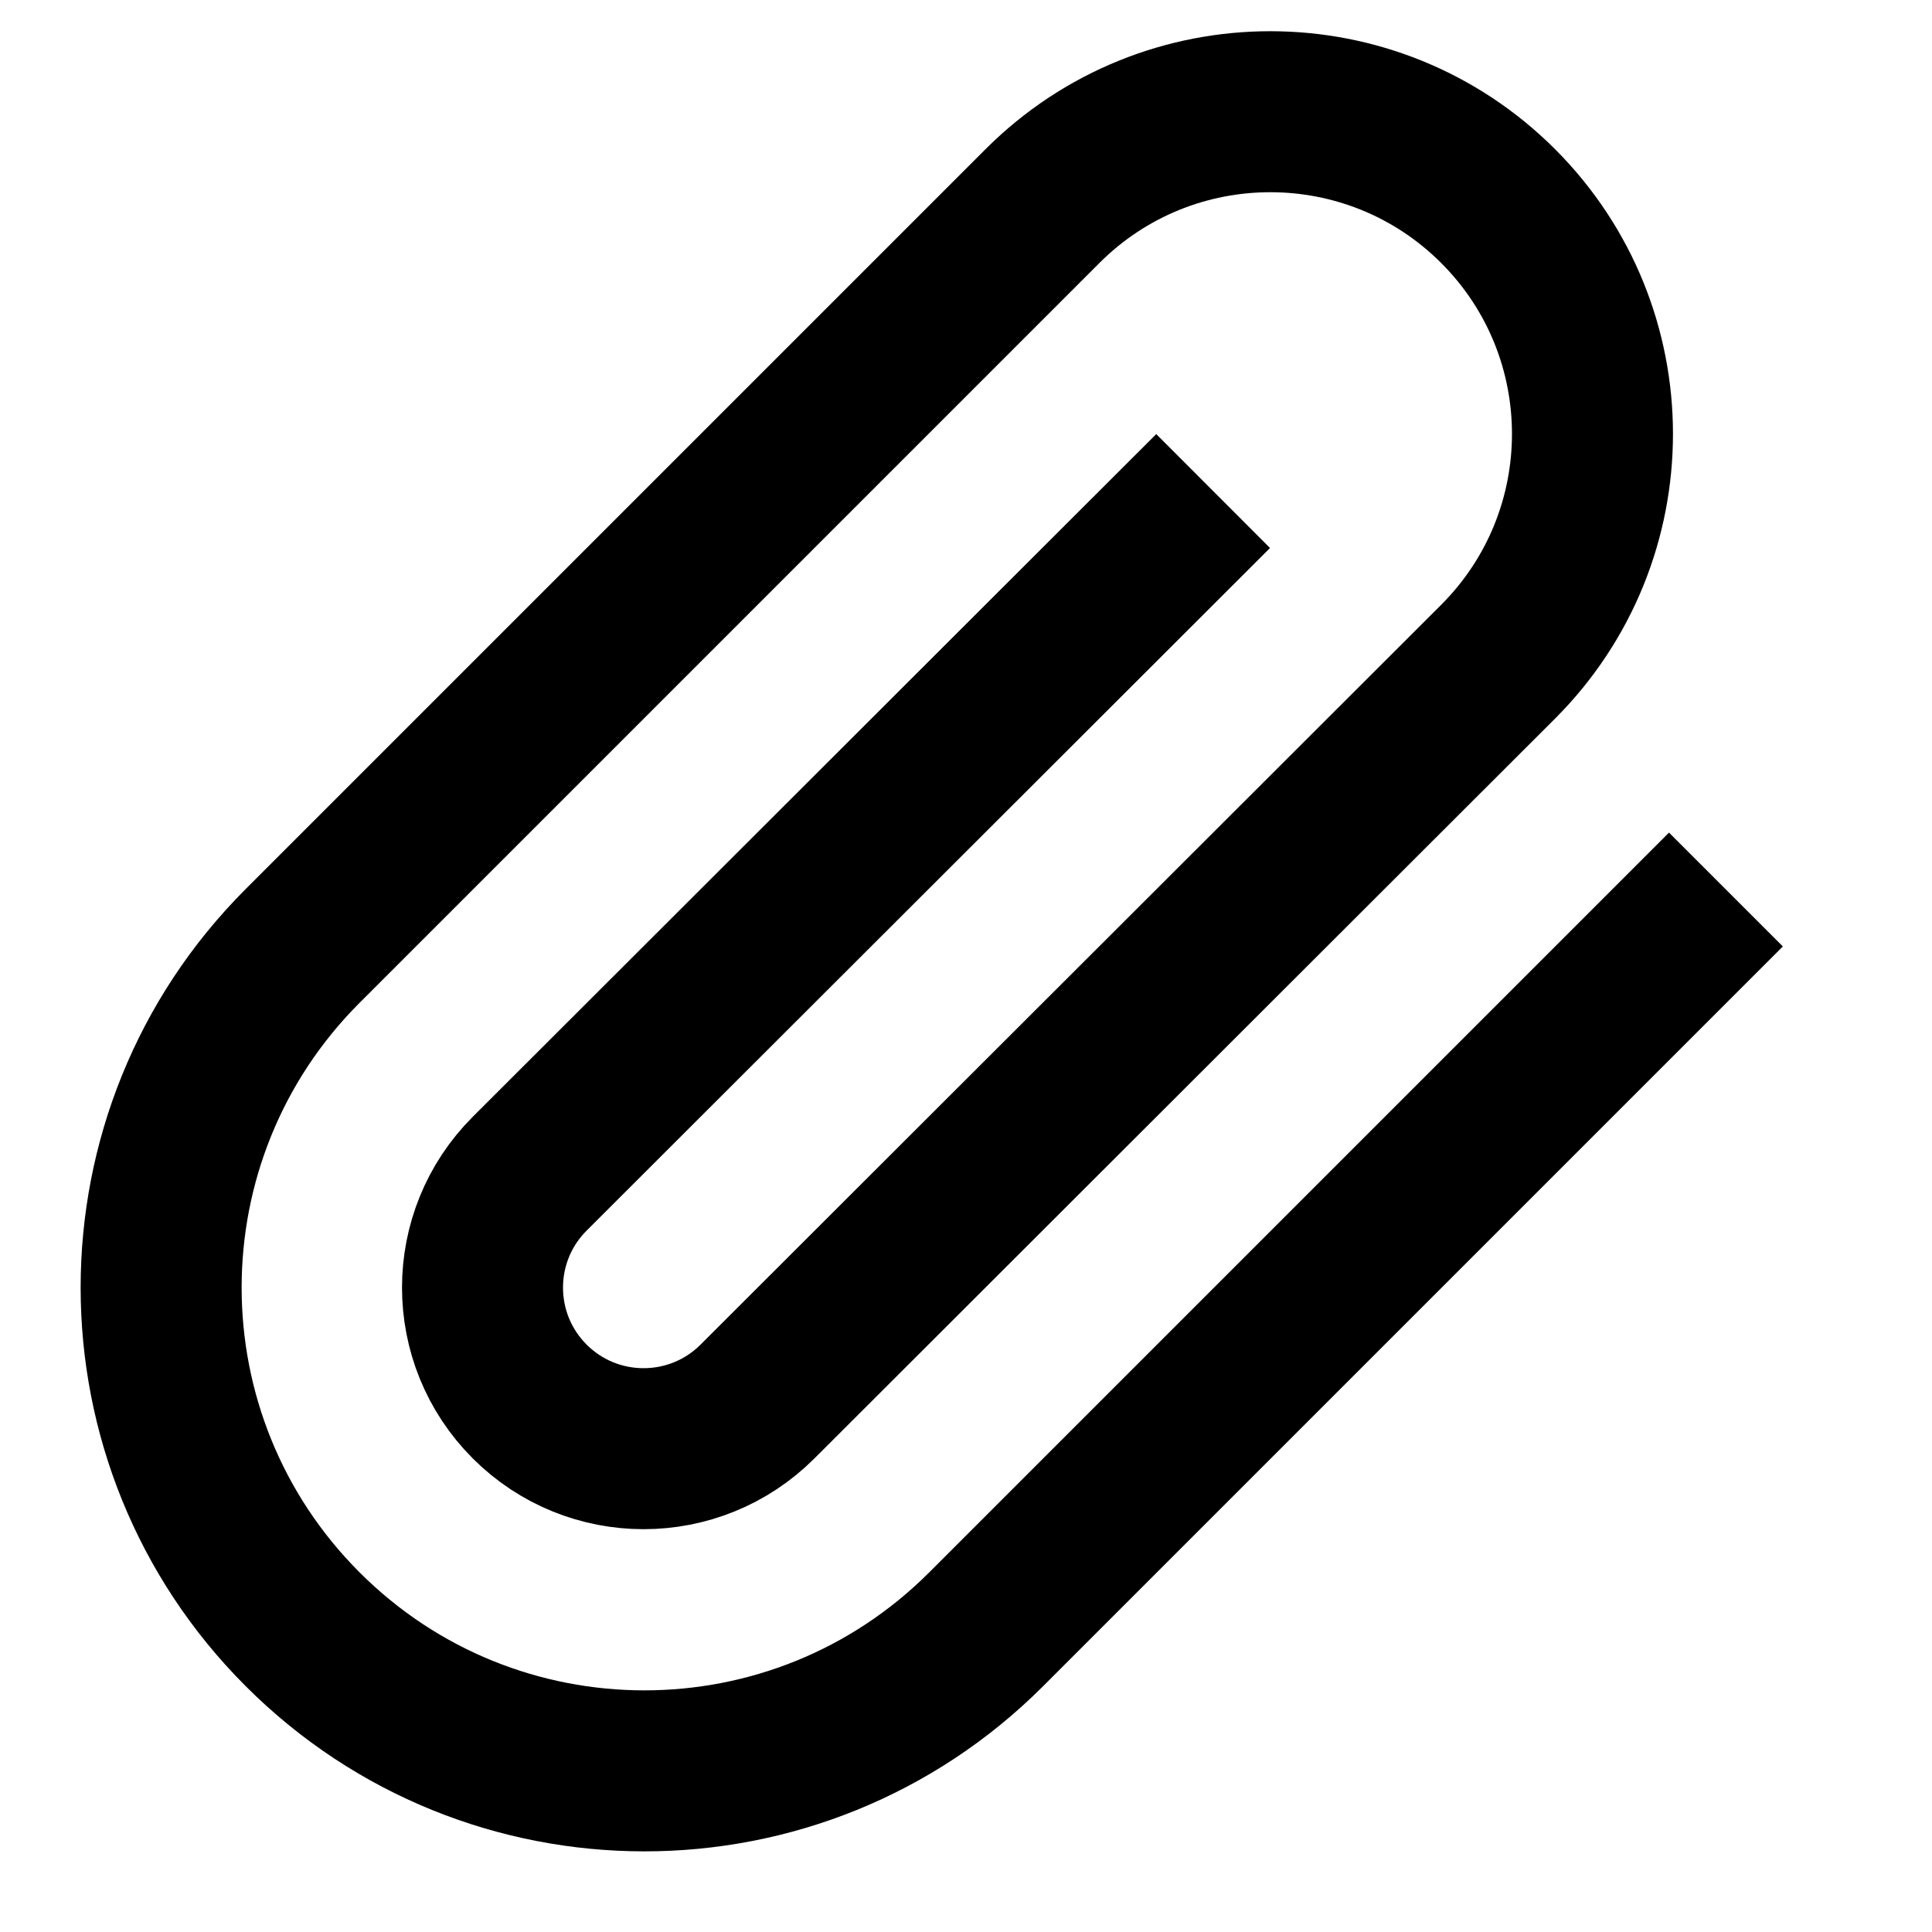
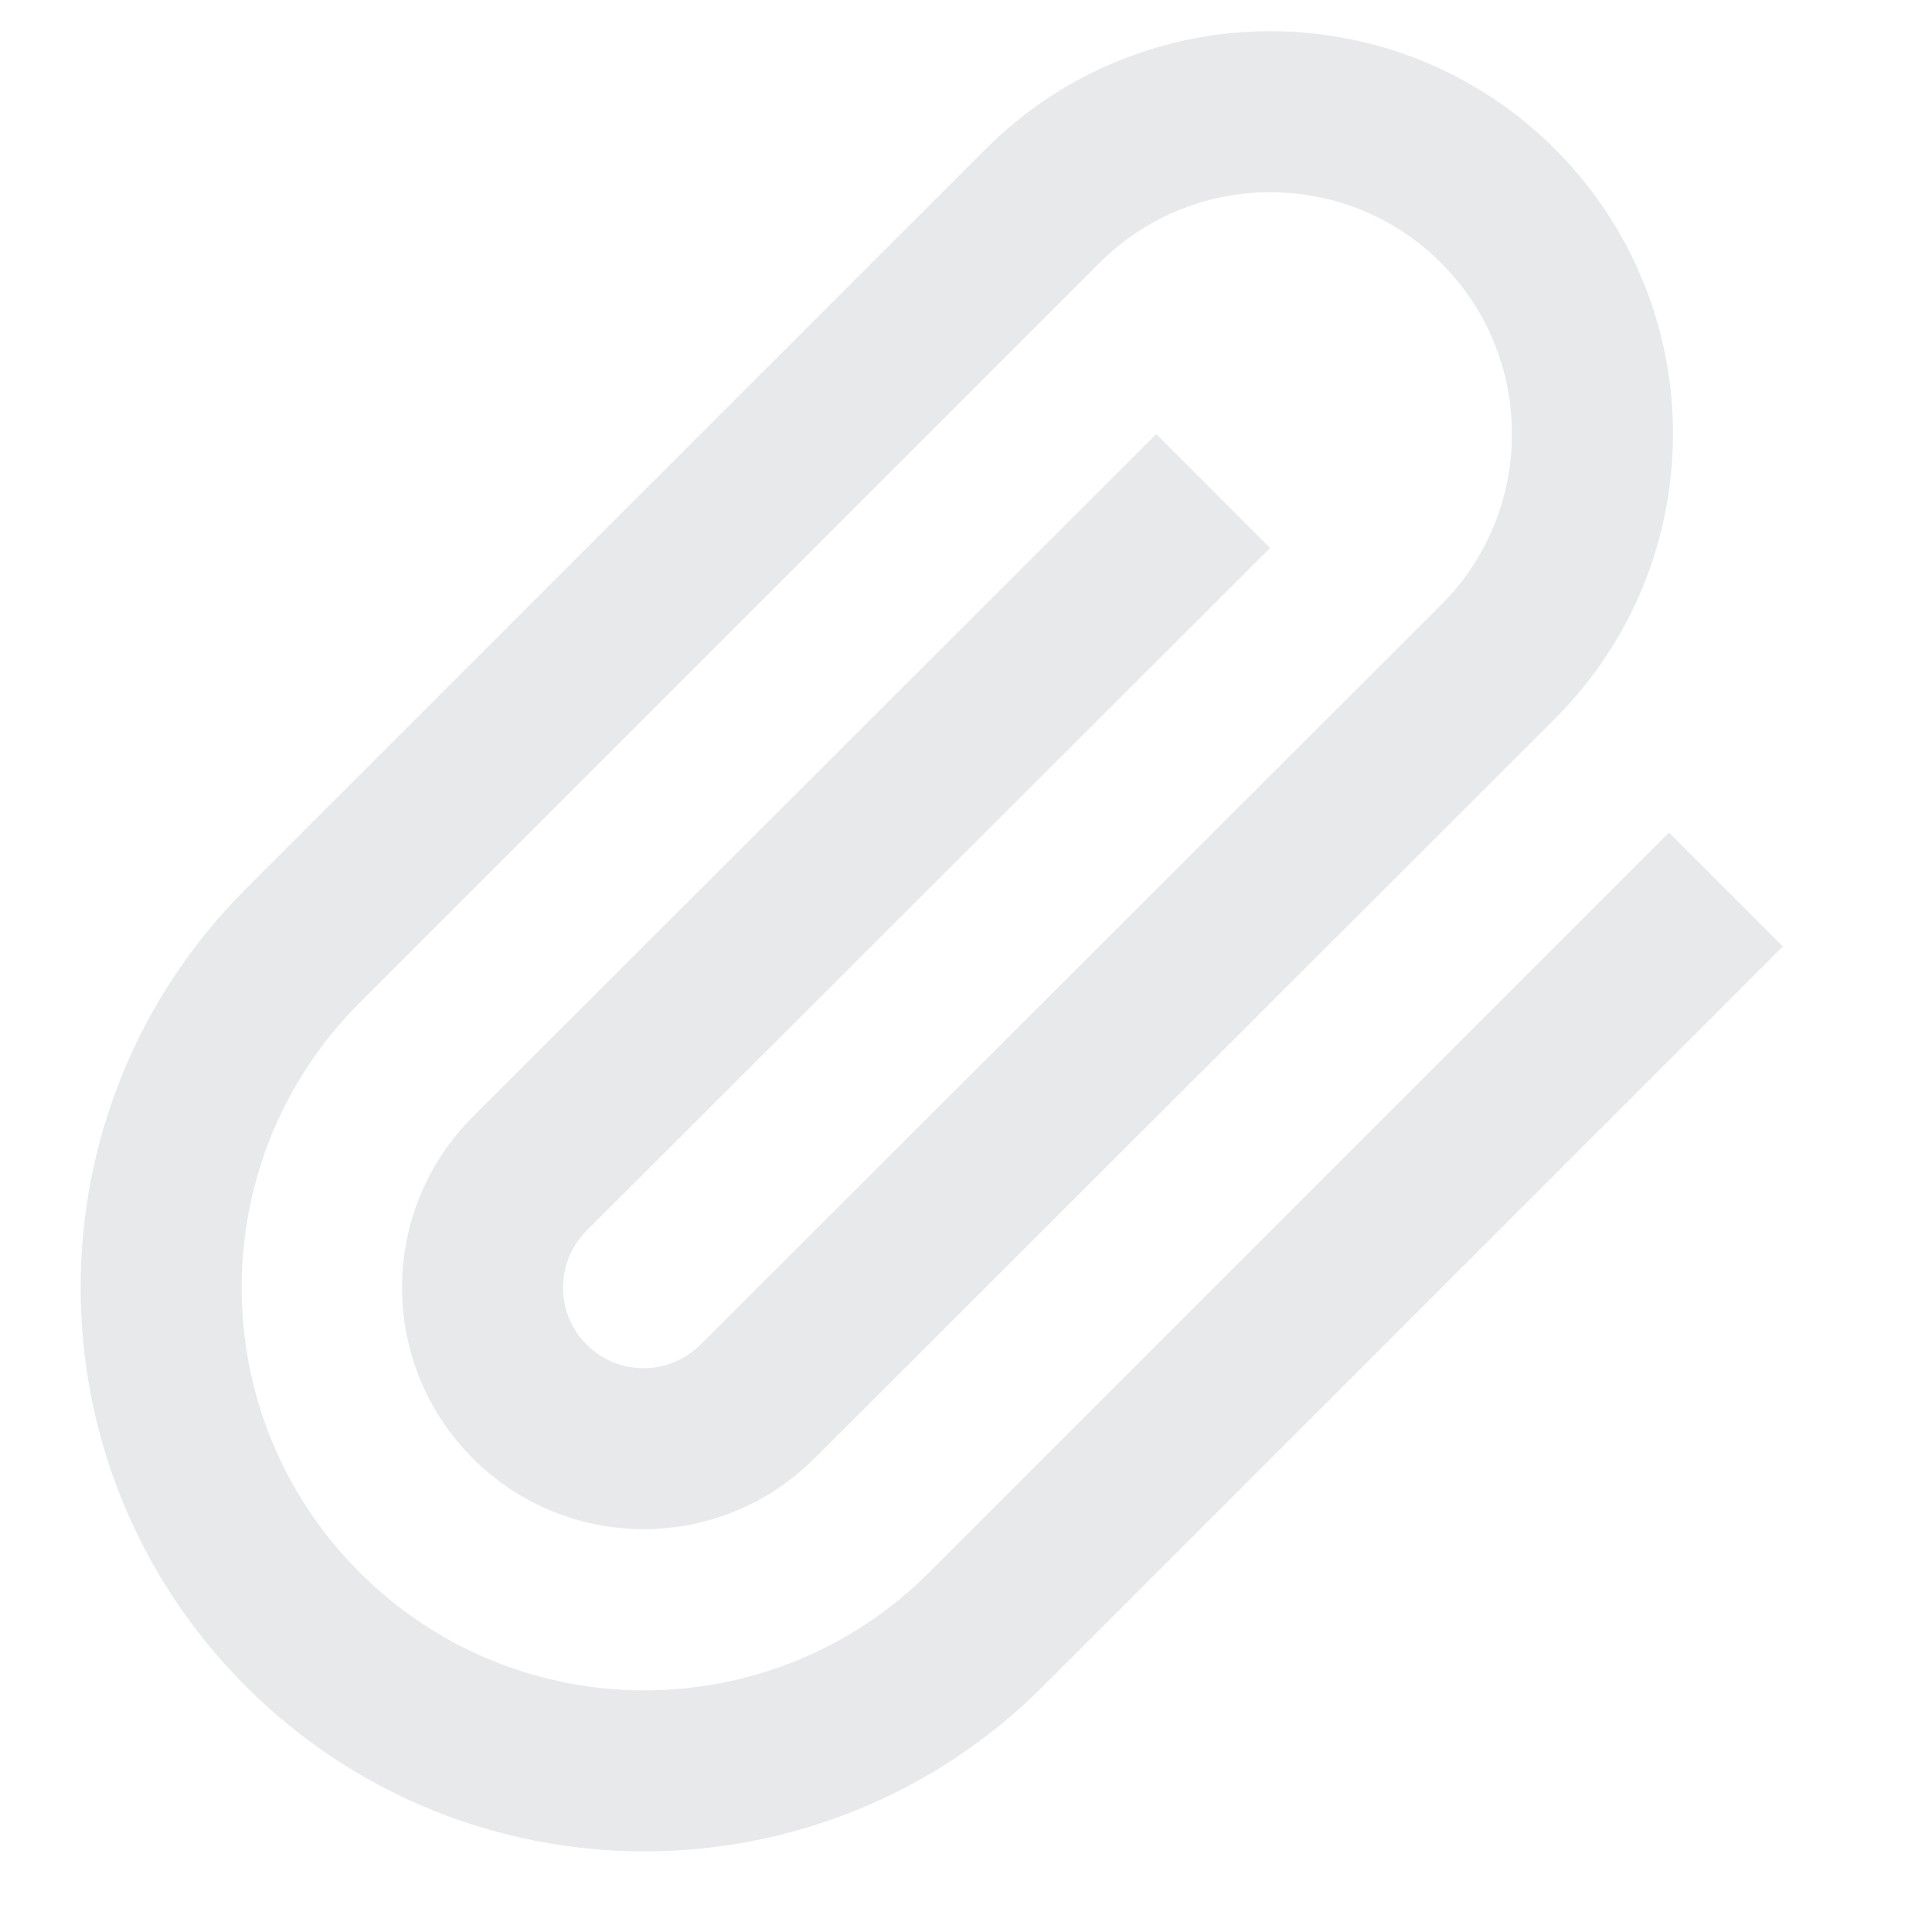
- <svg xmlns="http://www.w3.org/2000/svg" viewBox="0 0 24 24" fill="none" stroke="currentColor" stroke-width="2">
+ <svg xmlns="http://www.w3.org/2000/svg" viewBox="0 0 24 24" fill="none" stroke="#e7e9ea" stroke-width="2">
  <path d="M21.44 11.05l-9.19 9.19a6 6 0 0 1-8.49-8.49l9.19-9.19a4 4 0 0 1 5.66 5.66l-9.2 9.19a2 2 0 0 1-2.83-2.83l8.49-8.48" />
</svg>
